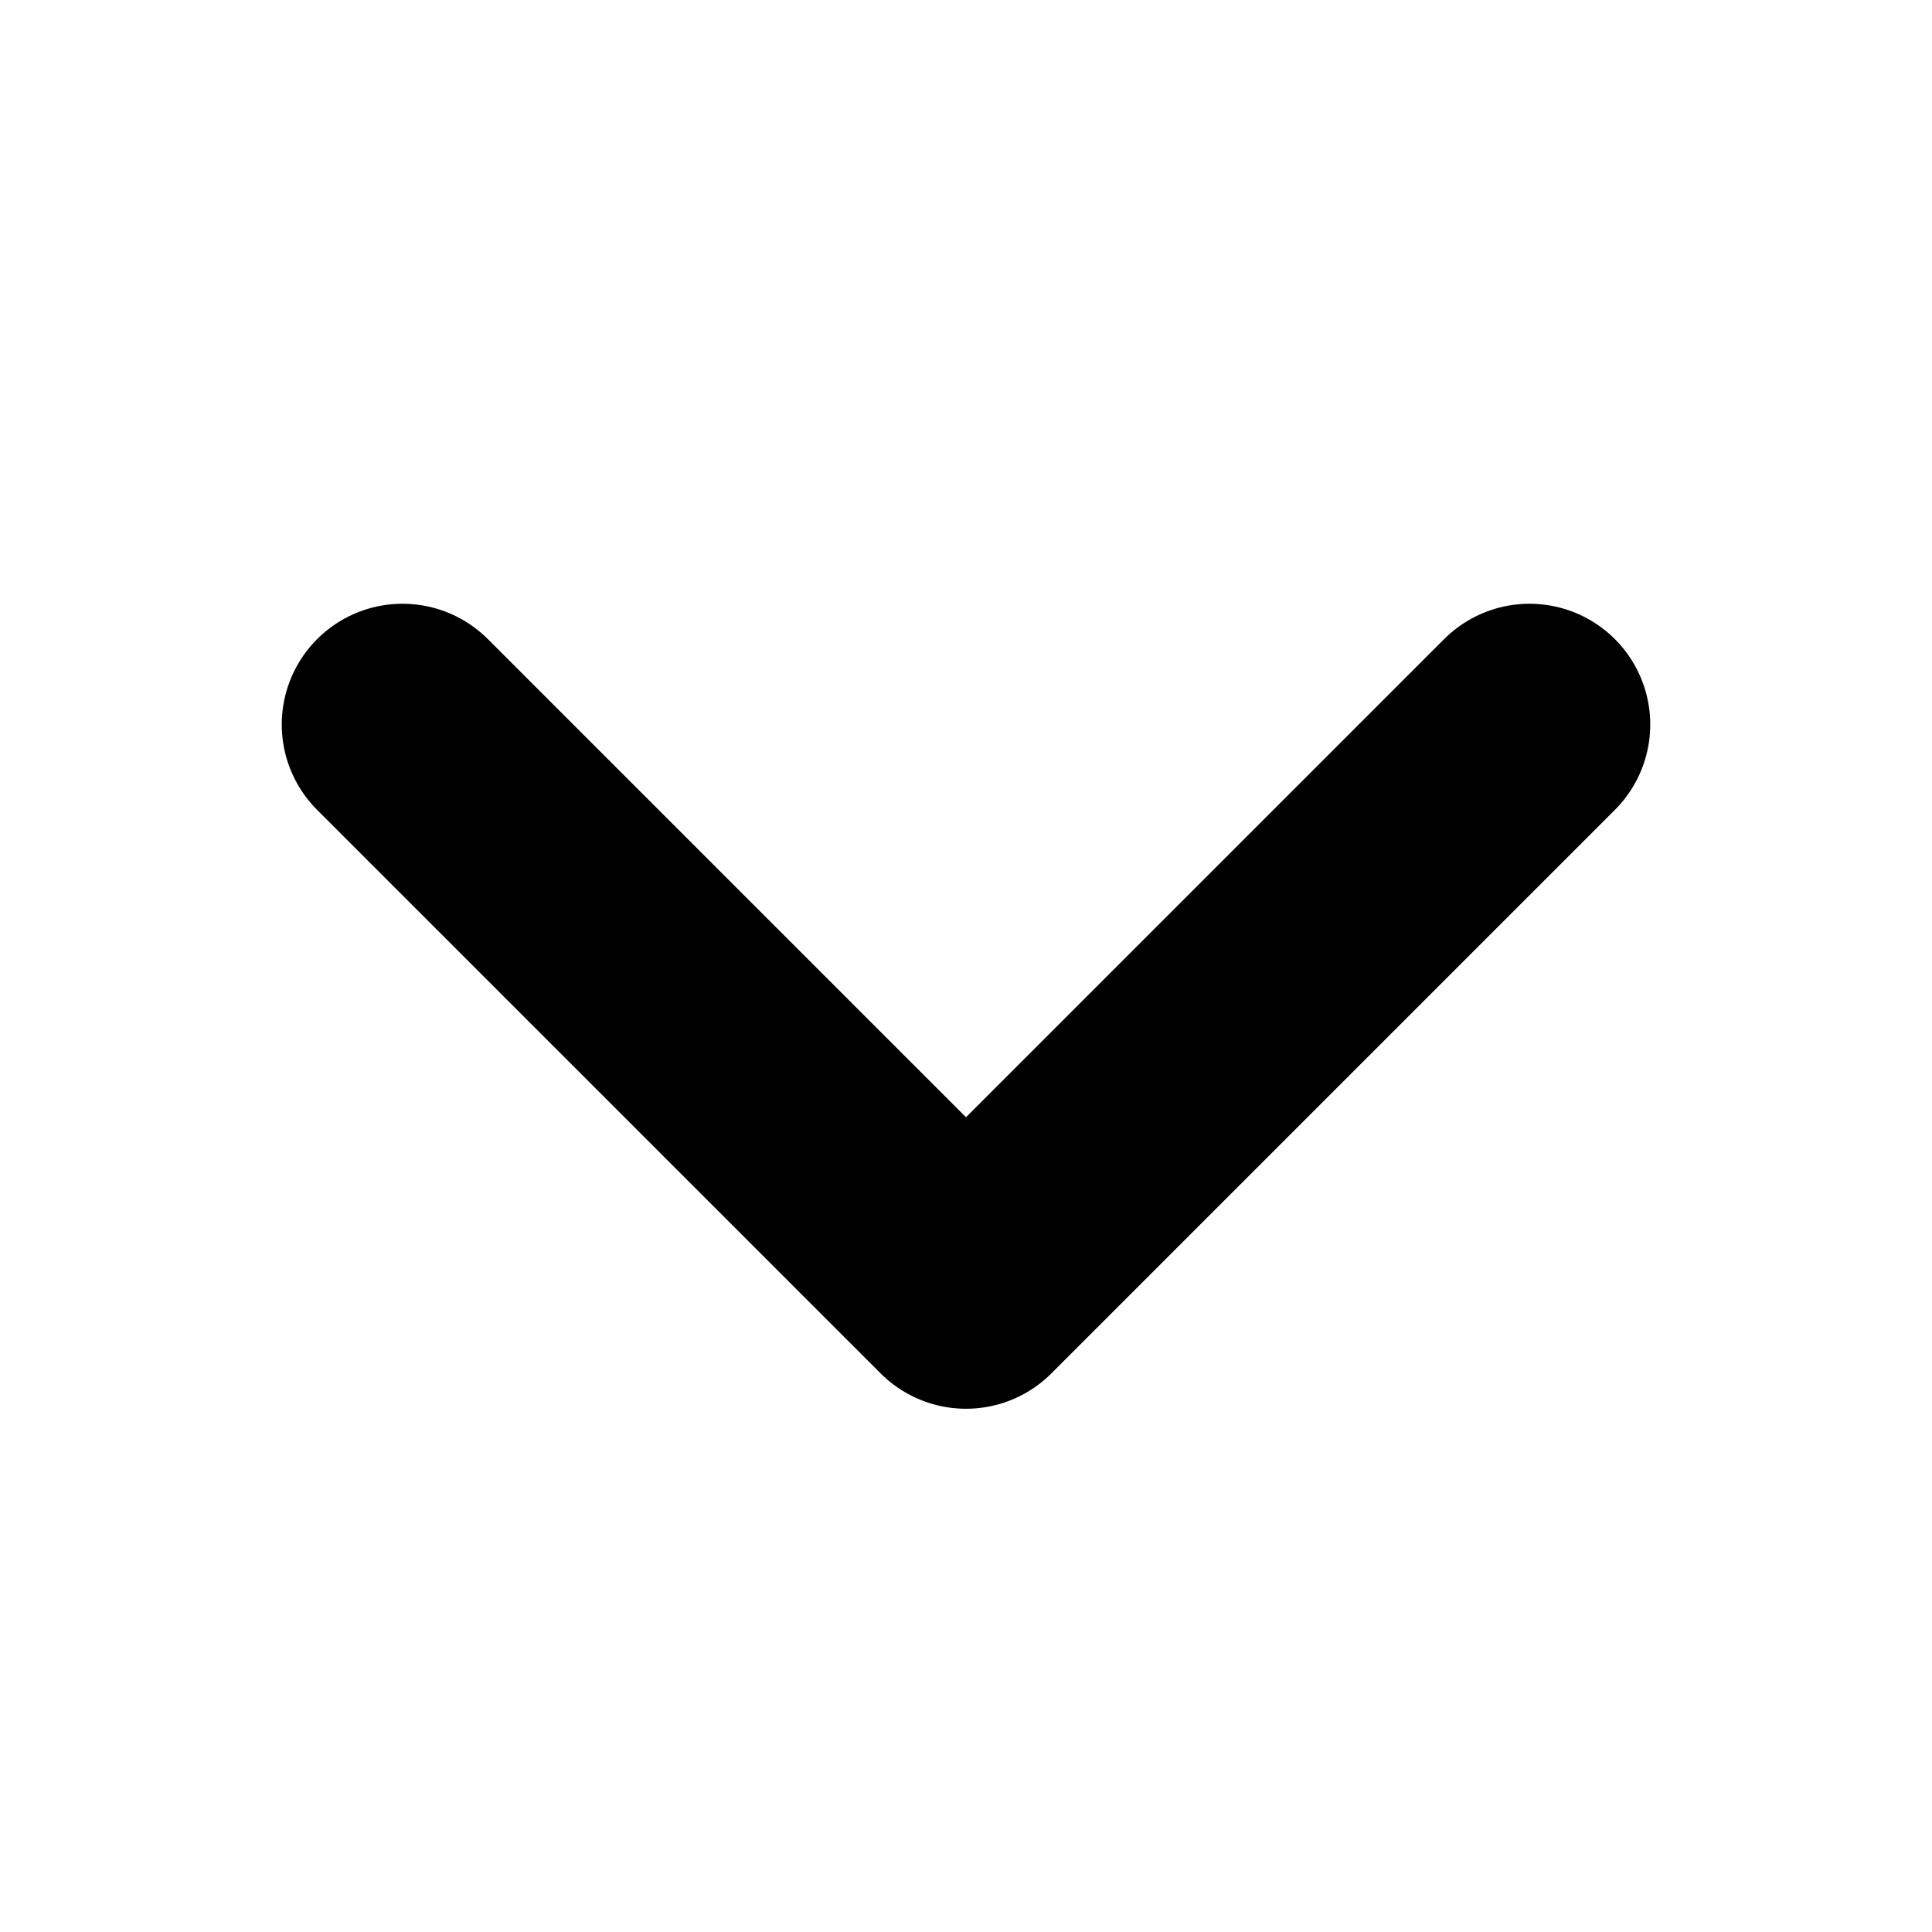
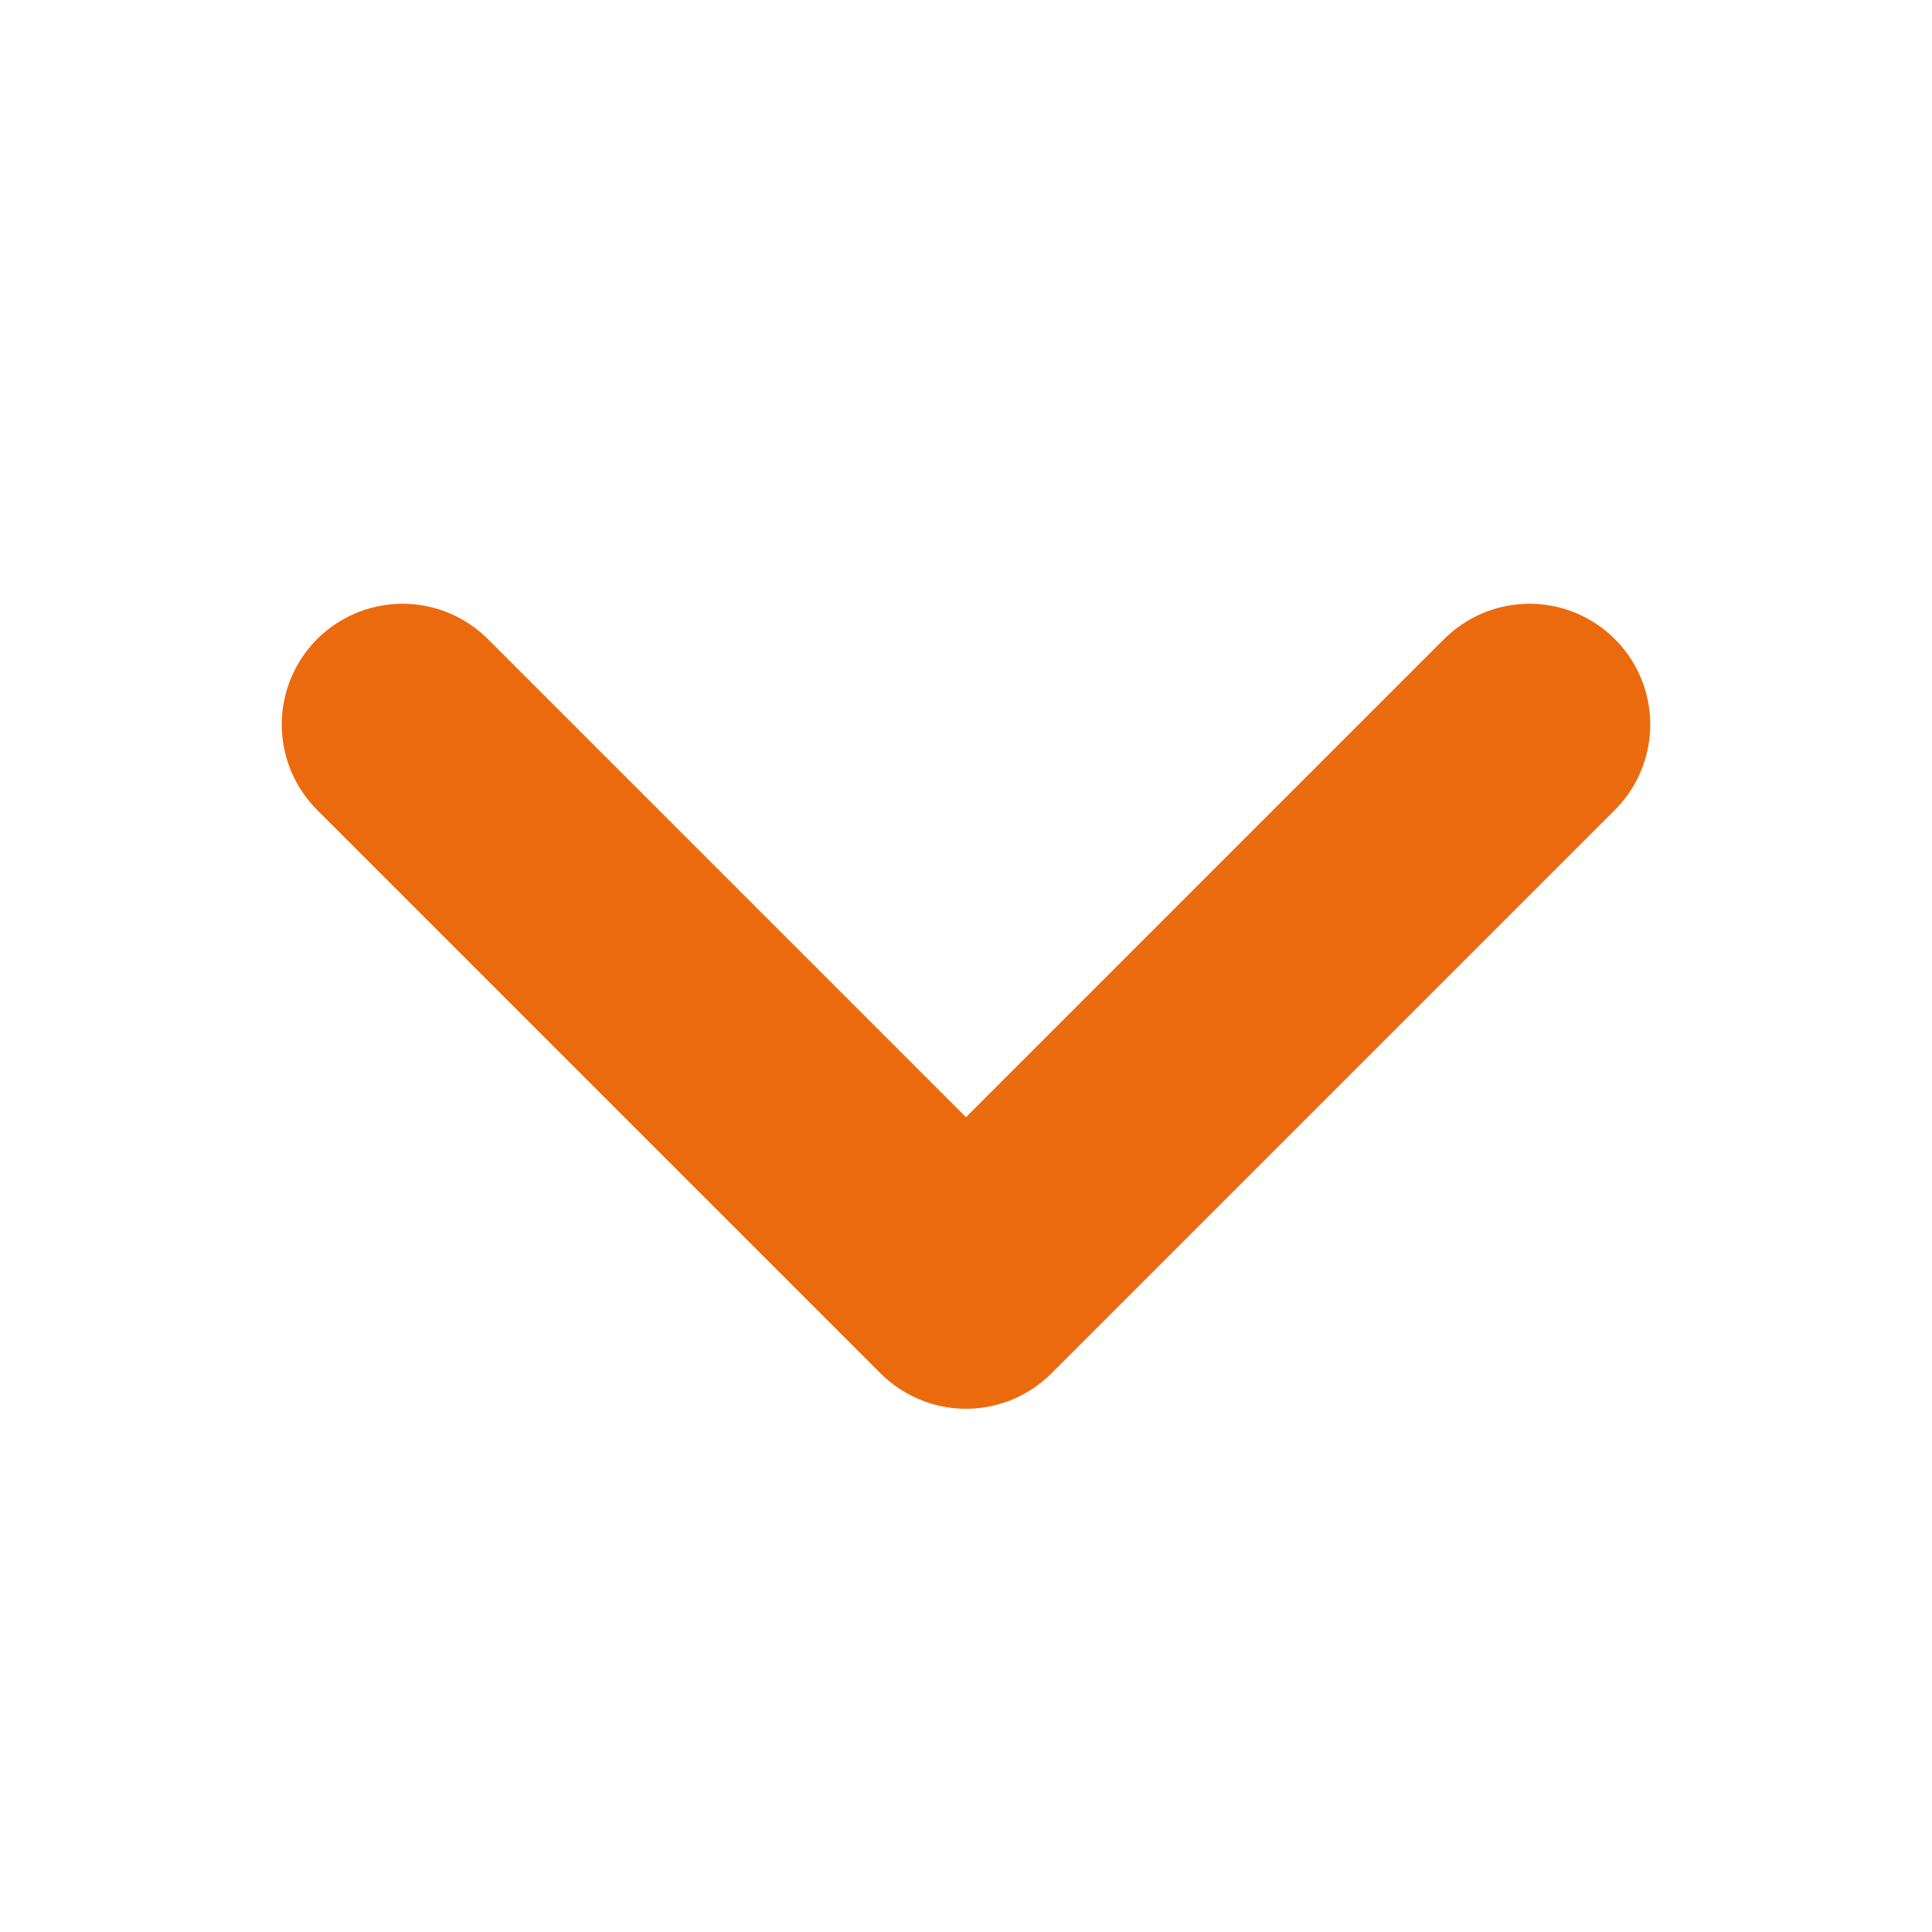
<svg xmlns="http://www.w3.org/2000/svg" width="12" height="12" viewBox="0 0 12 12" fill="none">
-   <path d="M2.5 4.5L6 8L9.5 4.5" stroke="currentColor" stroke-width="1.5" stroke-linecap="round" stroke-linejoin="round" />
+   <path d="M2.5 4.5L6 8L9.5 4.5" stroke="#EC6A0E" stroke-width="1.5" stroke-linecap="round" stroke-linejoin="round" />
</svg>
